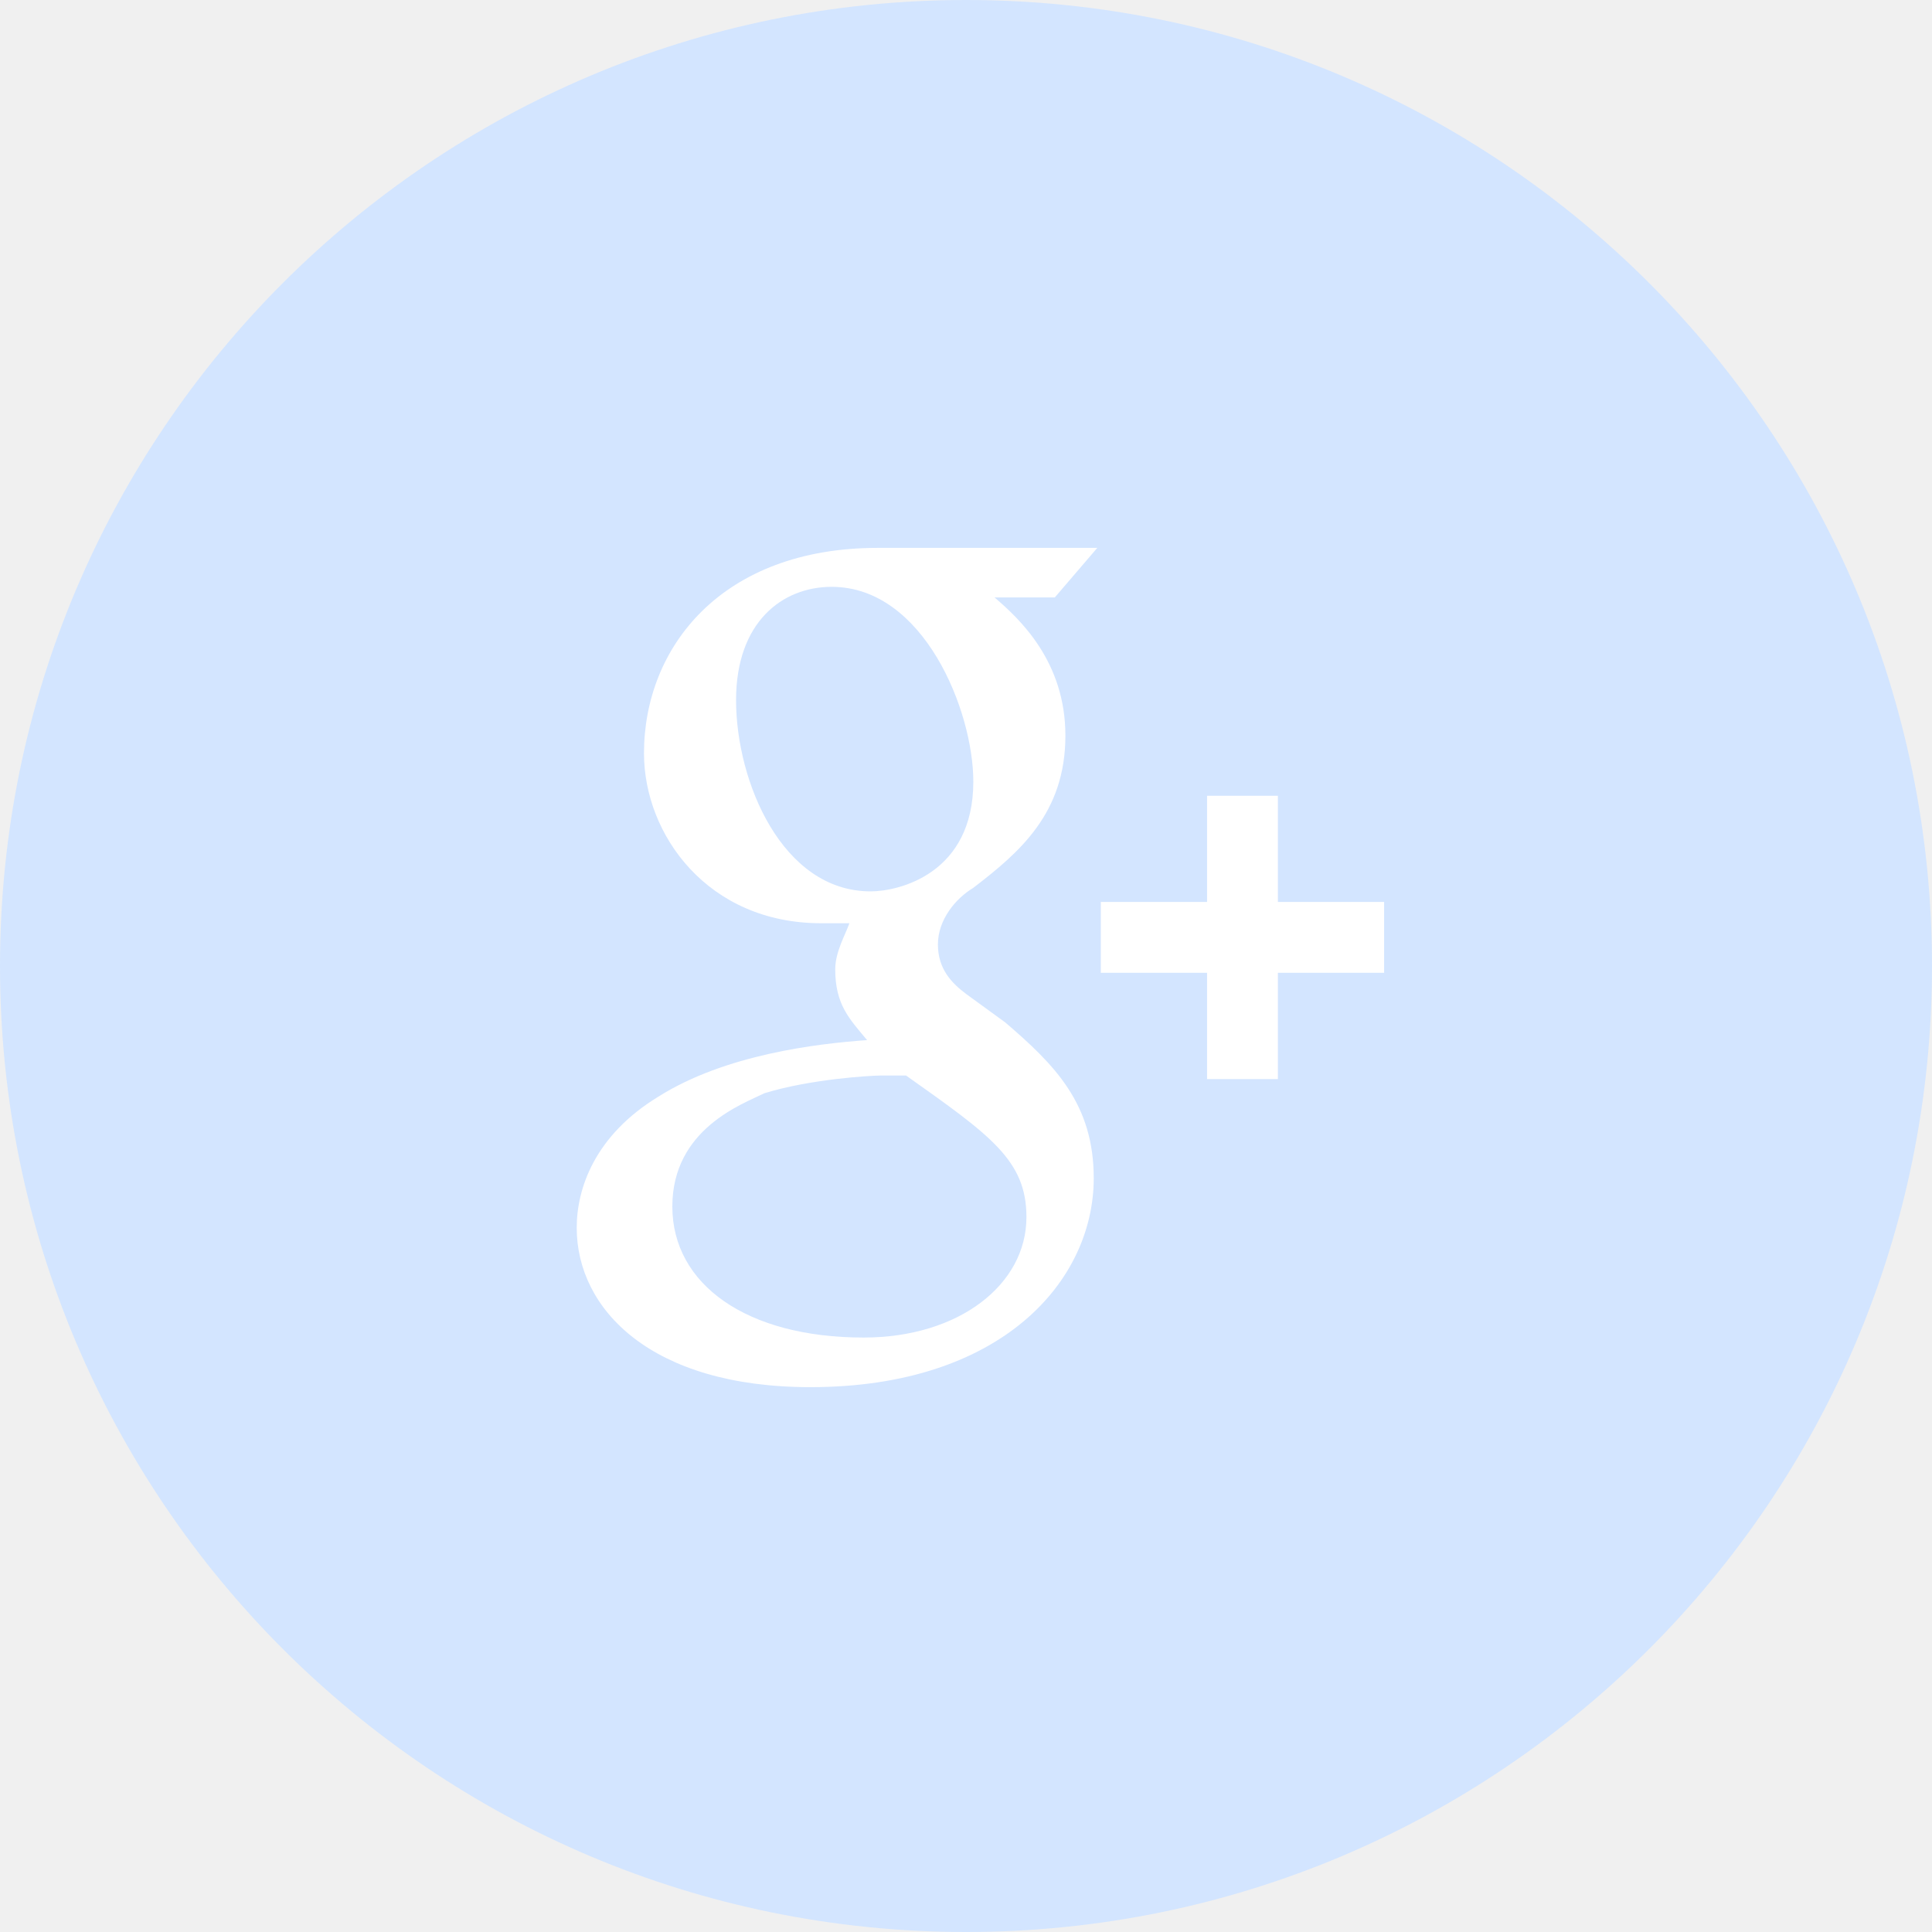
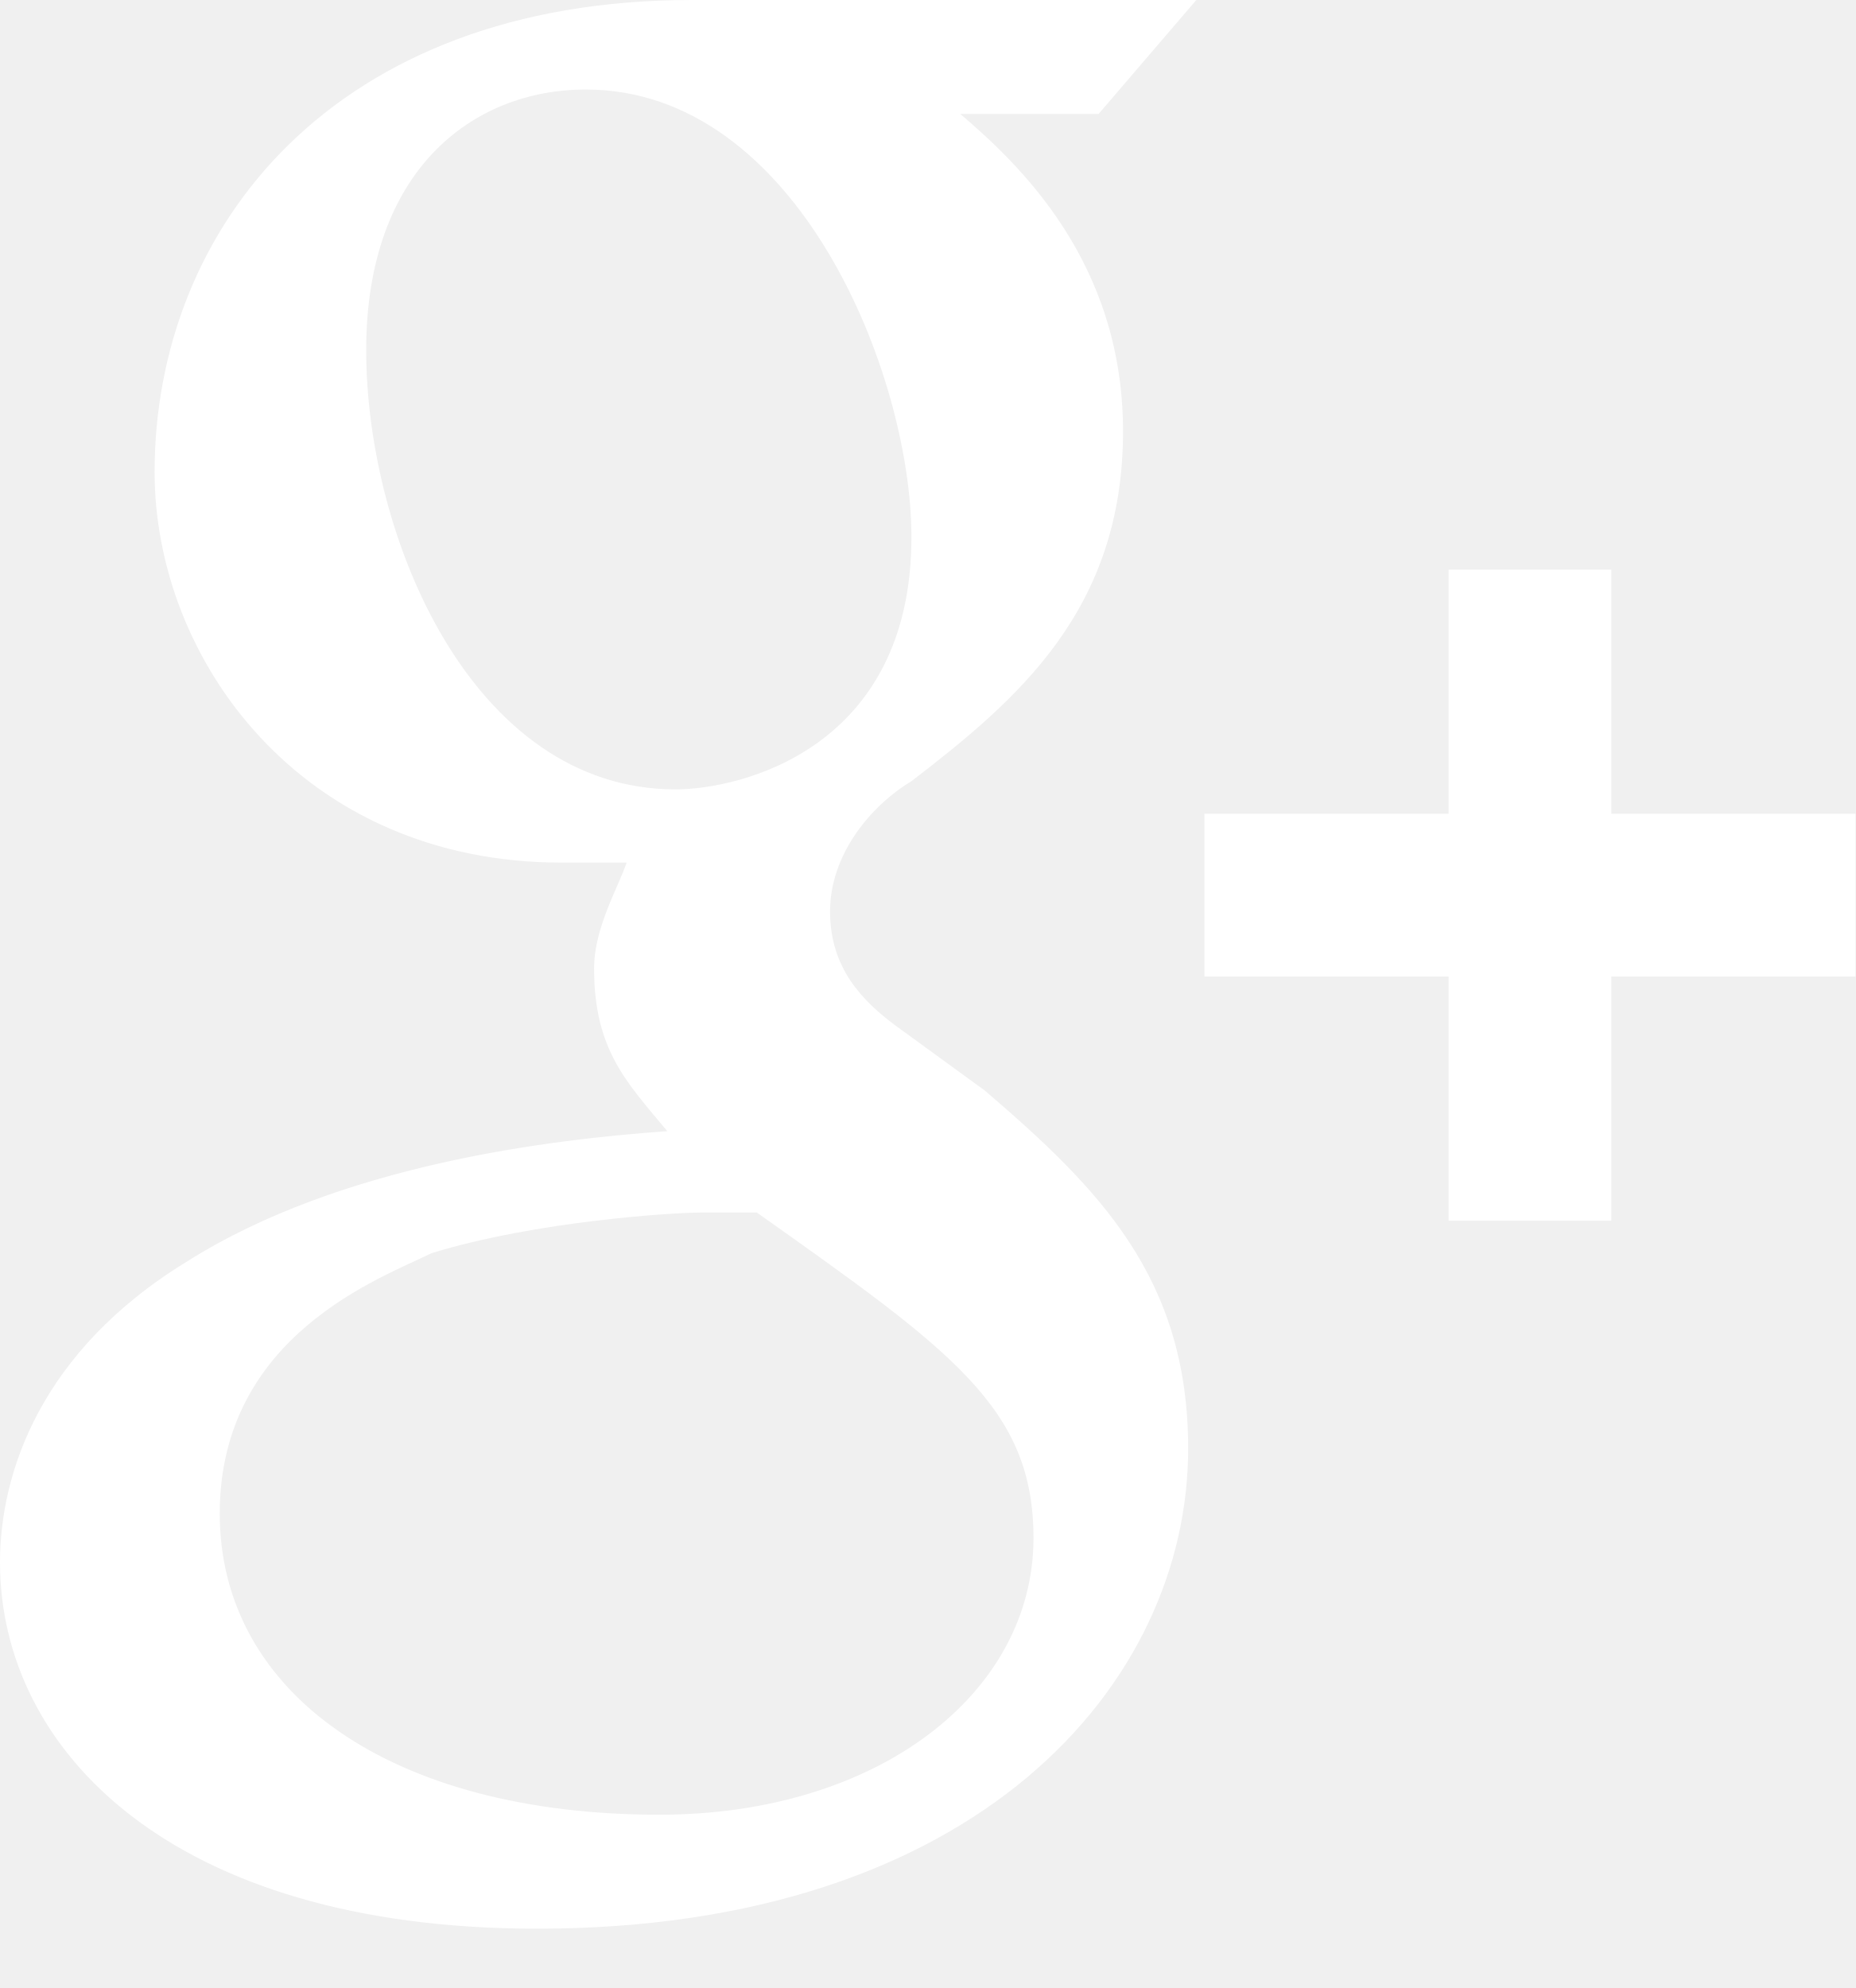
- <svg xmlns="http://www.w3.org/2000/svg" width="67" height="67" viewBox="0 0 67 67" fill="none">
-   <circle cx="33.5" cy="33.5" r="33.5" fill="#D3E5FF" />
-   <path d="M44.316 31.28V27.596H41.86V31.28H38.175V33.736H41.86V37.421H44.316V33.736H48V31.28H44.316ZM34.86 35.456L33.509 34.473C33.017 34.105 32.526 33.614 32.526 32.754C32.526 31.894 33.14 31.158 33.754 30.789C35.351 29.561 36.947 28.21 36.947 25.509C36.947 22.93 35.351 21.456 34.491 20.719H36.579L38.053 19H30.439C25.035 19 22.333 22.439 22.333 26.123C22.333 28.947 24.544 32.017 28.474 32.017H29.456C29.333 32.386 28.965 33 28.965 33.614C28.965 34.842 29.456 35.333 30.07 36.07C28.351 36.193 25.158 36.561 22.825 38.035C20.614 39.385 20 41.227 20 42.578C20 45.403 22.579 48.105 28.105 48.105C34.737 48.105 37.93 44.42 37.93 40.859C37.93 38.28 36.579 36.929 34.86 35.456ZM25.526 24.281C25.526 21.579 27.123 20.351 28.842 20.351C32.035 20.351 33.754 24.649 33.754 27.105C33.754 30.298 31.175 30.912 30.193 30.912C27.123 30.912 25.526 27.105 25.526 24.281ZM29.947 46.385C25.895 46.385 23.316 44.543 23.316 41.842C23.316 39.14 25.772 38.28 26.509 37.912C28.105 37.42 30.193 37.298 30.561 37.298C30.93 37.298 31.175 37.298 31.421 37.298C34.368 39.385 35.596 40.245 35.596 42.21C35.596 44.543 33.263 46.385 29.947 46.385Z" fill="white" />
+ <svg xmlns="http://www.w3.org/2000/svg" width="28" height="30" viewBox="0 0 28 30" fill="none">
+   <path d="M24.316 12.28V8.596H21.86V12.28H18.175V14.736H21.86V18.421H24.316V14.736H28V12.28H24.316ZM14.86 16.456L13.509 15.473C13.018 15.105 12.526 14.614 12.526 13.754C12.526 12.894 13.14 12.158 13.754 11.789C15.351 10.561 16.947 9.21 16.947 6.509C16.947 3.93 15.351 2.456 14.491 1.719H16.579L18.053 0H10.439C5.035 0 2.333 3.439 2.333 7.123C2.333 9.947 4.544 13.017 8.474 13.017H9.456C9.333 13.386 8.965 14 8.965 14.614C8.965 15.842 9.456 16.333 10.07 17.07C8.351 17.192 5.158 17.561 2.825 19.035C0.614 20.385 0 22.227 0 23.578C0 26.403 2.579 29.105 8.105 29.105C14.737 29.105 17.93 25.42 17.93 21.859C17.93 19.28 16.579 17.929 14.86 16.456ZM5.526 5.281C5.526 2.579 7.123 1.351 8.842 1.351C12.035 1.351 13.754 5.649 13.754 8.105C13.754 11.298 11.175 11.912 10.193 11.912C7.123 11.912 5.526 8.105 5.526 5.281ZM9.947 27.385C5.895 27.385 3.316 25.543 3.316 22.841C3.316 20.14 5.772 19.28 6.509 18.912C8.105 18.421 10.193 18.298 10.561 18.298C10.93 18.298 11.175 18.298 11.421 18.298C14.368 20.385 15.596 21.245 15.596 23.21C15.596 25.543 13.263 27.385 9.947 27.385Z" fill="white" />
</svg>
